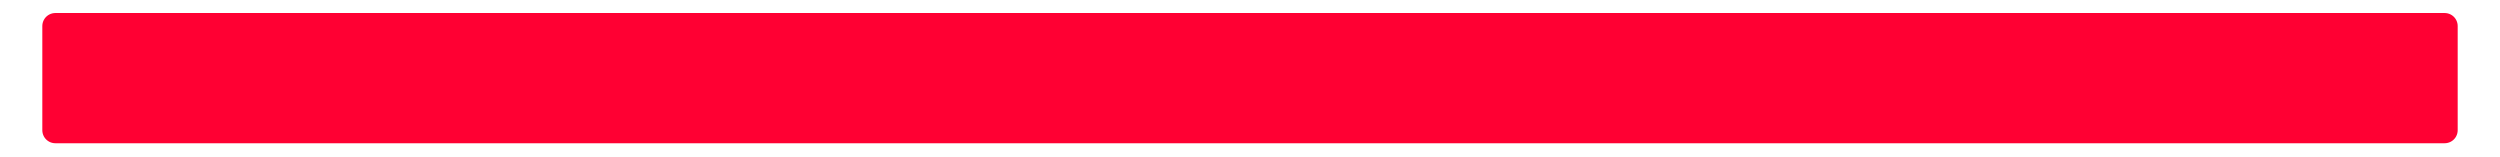
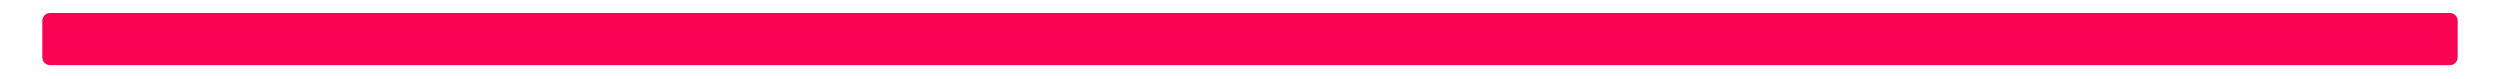
- <svg xmlns="http://www.w3.org/2000/svg" width="768" height="48" viewBox="0 0 203.2 12.7" version="1.1" id="svg5">
+ <svg xmlns="http://www.w3.org/2000/svg" width="768" height="24" viewBox="0 0 203.2 6.35" version="1.1" id="svg5">
  <defs id="defs2" />
  <g id="layer1">
-     <rect style="fill:#ff0033;fill-opacity:1;stroke:#ff0033;stroke-width:2.117;stroke-linecap:butt;stroke-linejoin:round;stroke-miterlimit:4;stroke-dasharray:none;stroke-opacity:1" id="rect1300" width="194.204" height="8.467" x="4.498" y="2.117" />
+     <rect style="fill:#f90255;fill-opacity:1;stroke:#f90254;stroke-width:1.258;stroke-linecap:butt;stroke-linejoin:round;stroke-miterlimit:4;stroke-dasharray:none;stroke-opacity:1" id="rect1300" width="195.063" height="2.976" x="4.068" y="1.687" />
  </g>
</svg>
